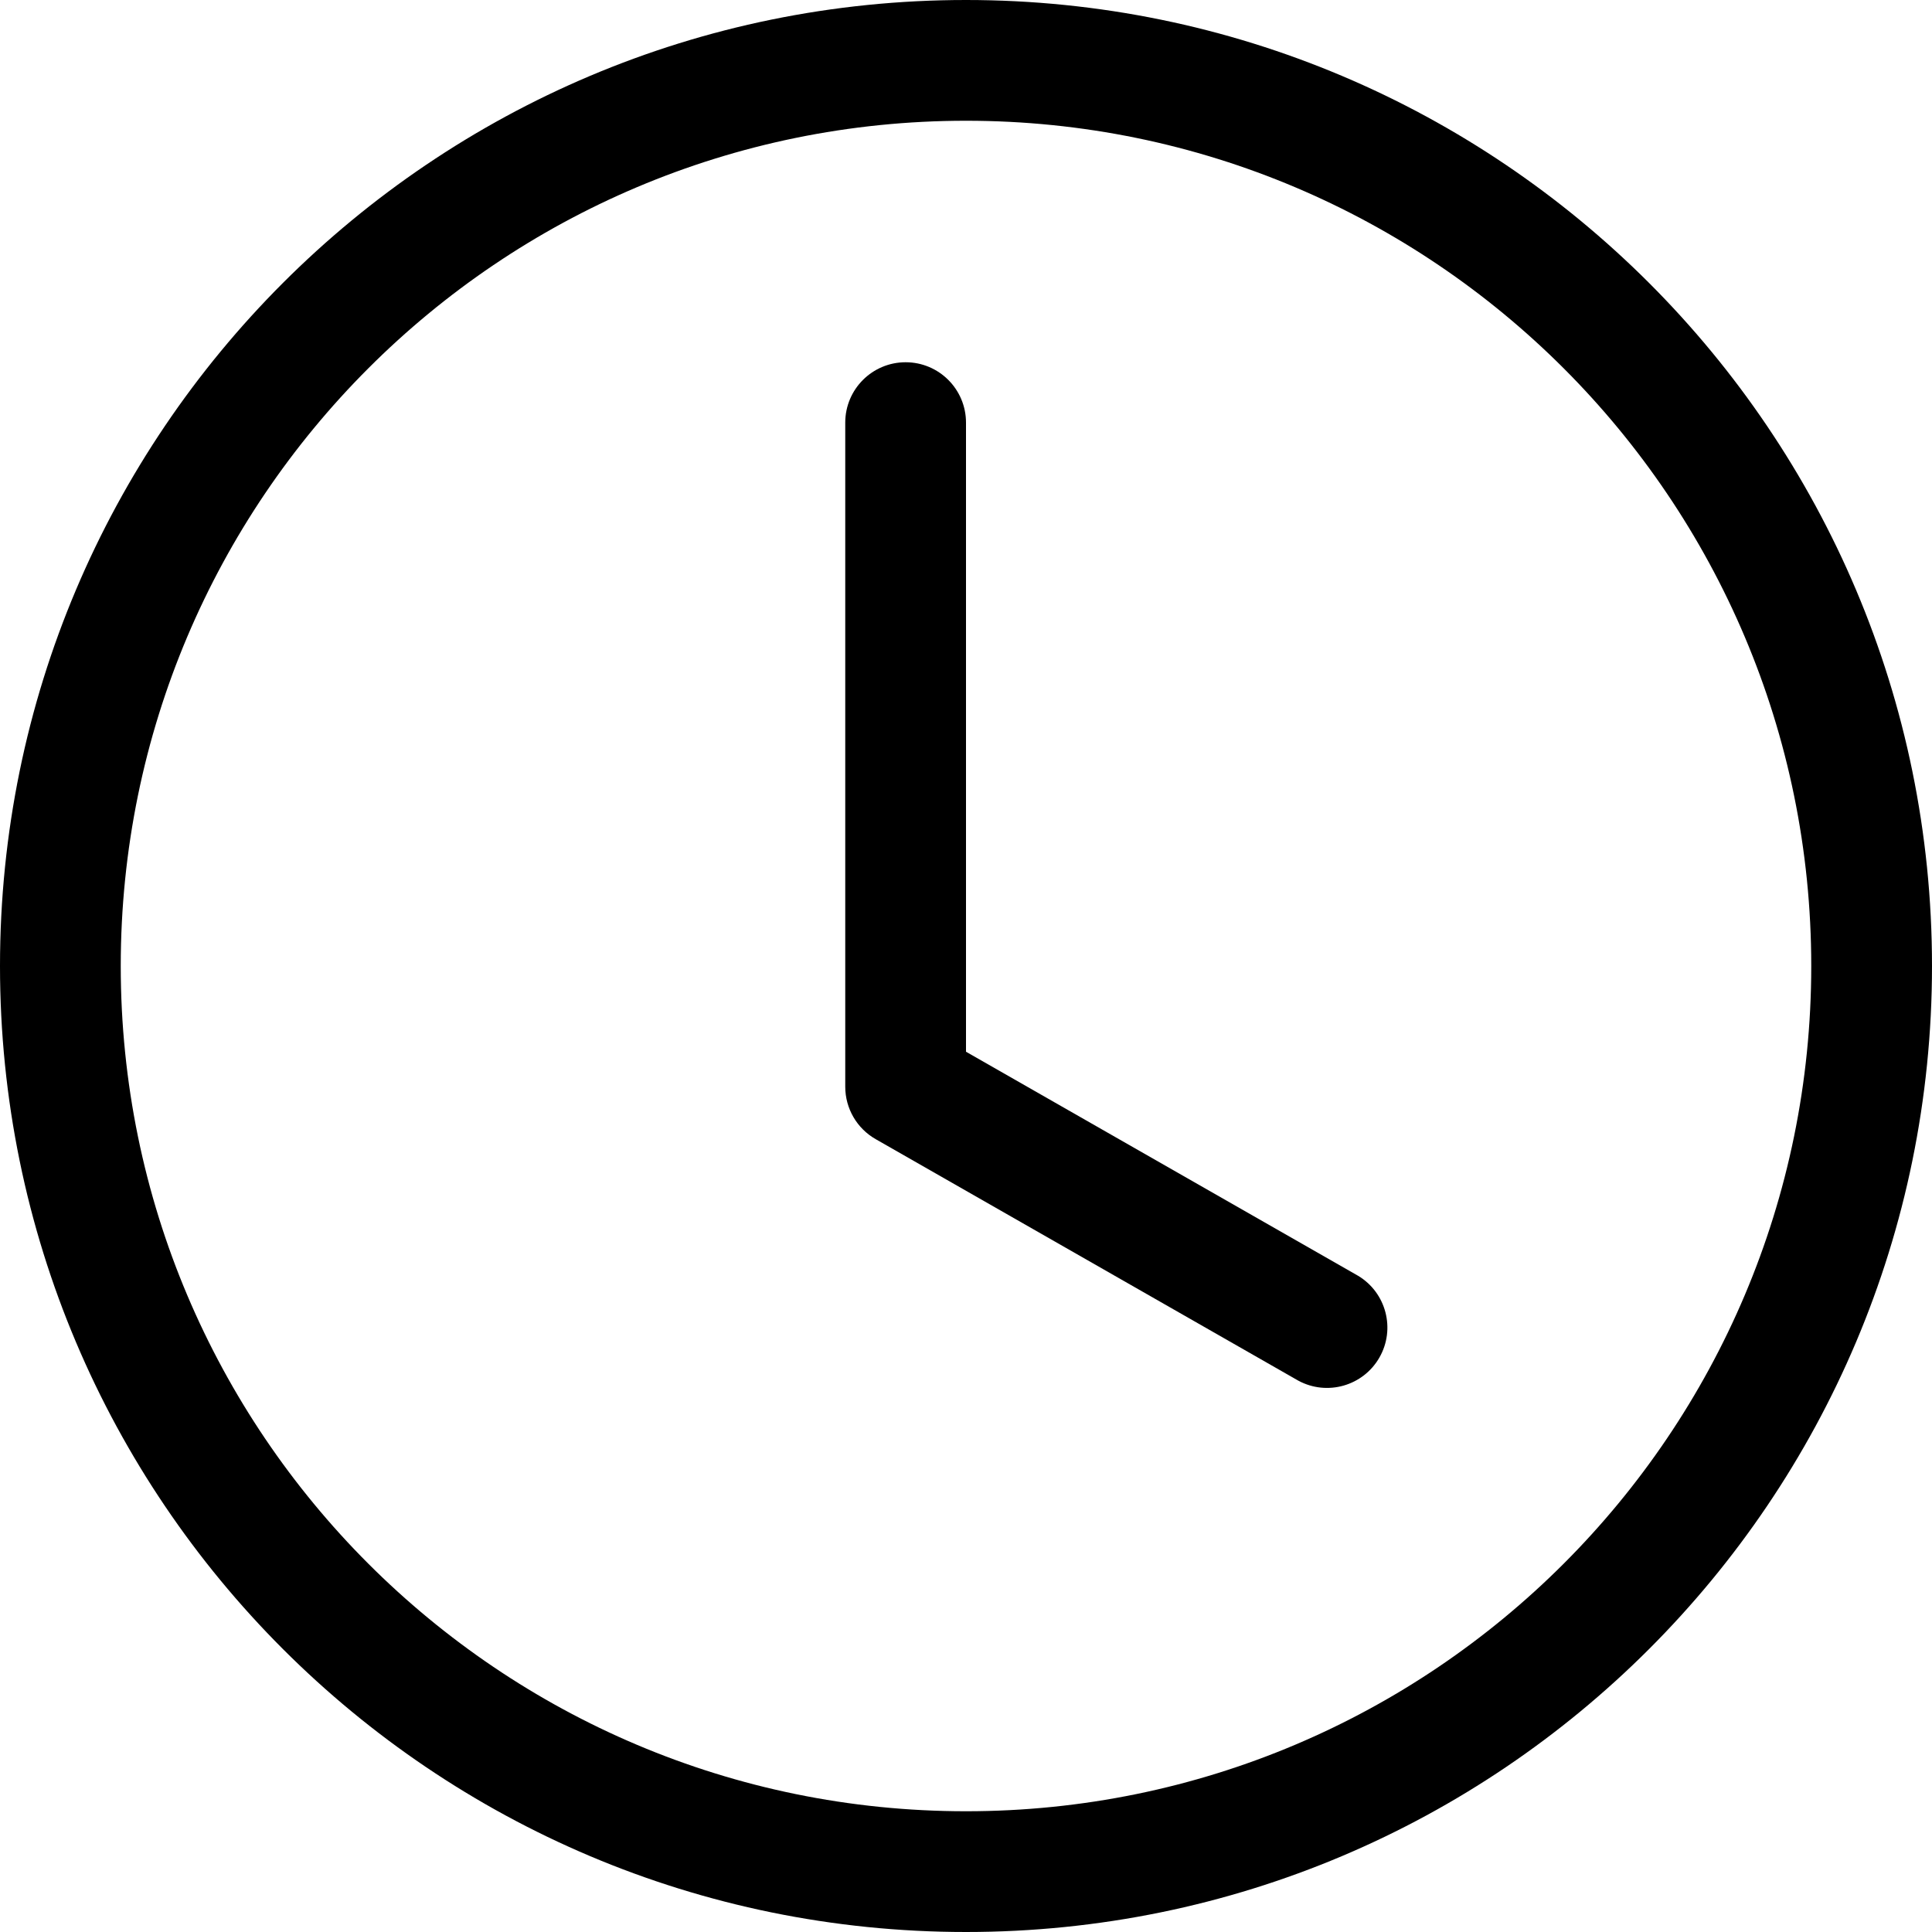
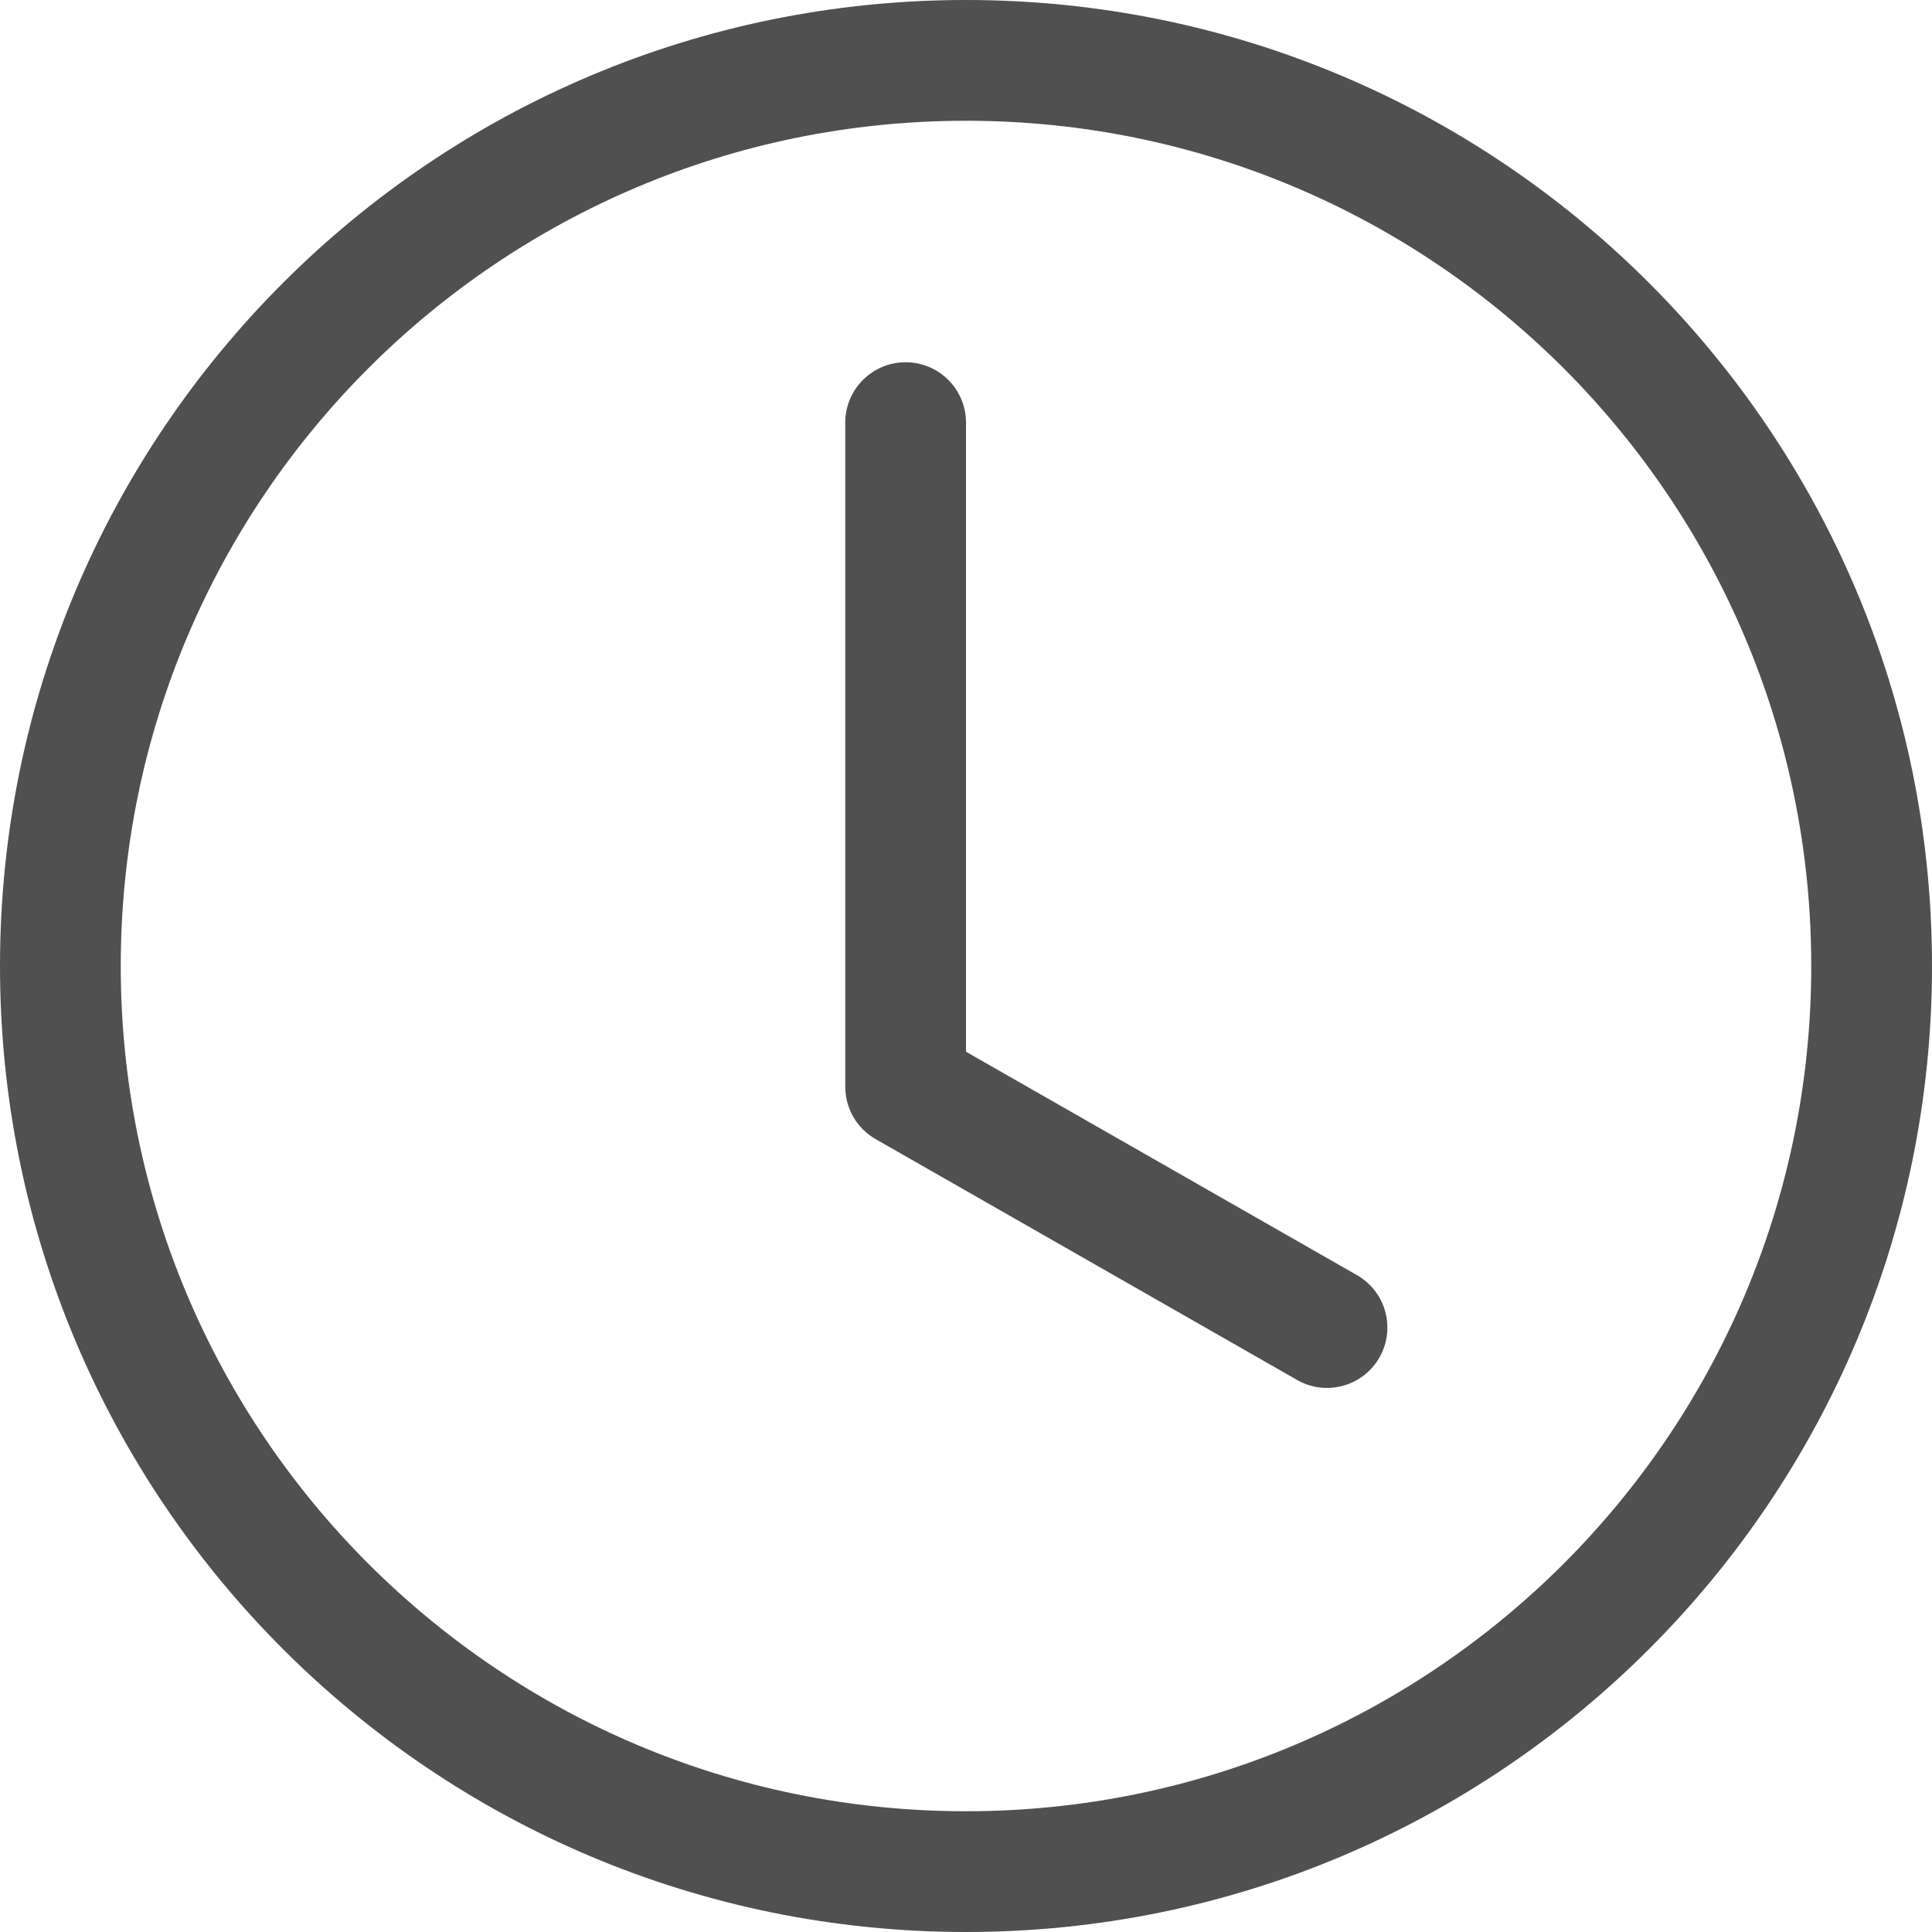
- <svg xmlns="http://www.w3.org/2000/svg" width="16" height="16" fill="currentColor" class="bi bi-clock" viewBox="0 0 16 16">
+ <svg xmlns="http://www.w3.org/2000/svg" width="10" height="10" fill="#505050" viewBox="0 0 16 16">
  <path fill-rule="evenodd" d="M8 15A7 7 0 1 0 8 1a7 7 0 0 0 0 14zm8-7A8 8 0 1 1 0 8a8 8 0 0 1 16 0z" />
  <path fill-rule="evenodd" d="M7.5 3a.5.5 0 0 1 .5.5v5.21l3.248 1.856a.5.5 0 0 1-.496.868l-3.5-2A.5.5 0 0 1 7 9V3.5a.5.5 0 0 1 .5-.5z" />
</svg>
